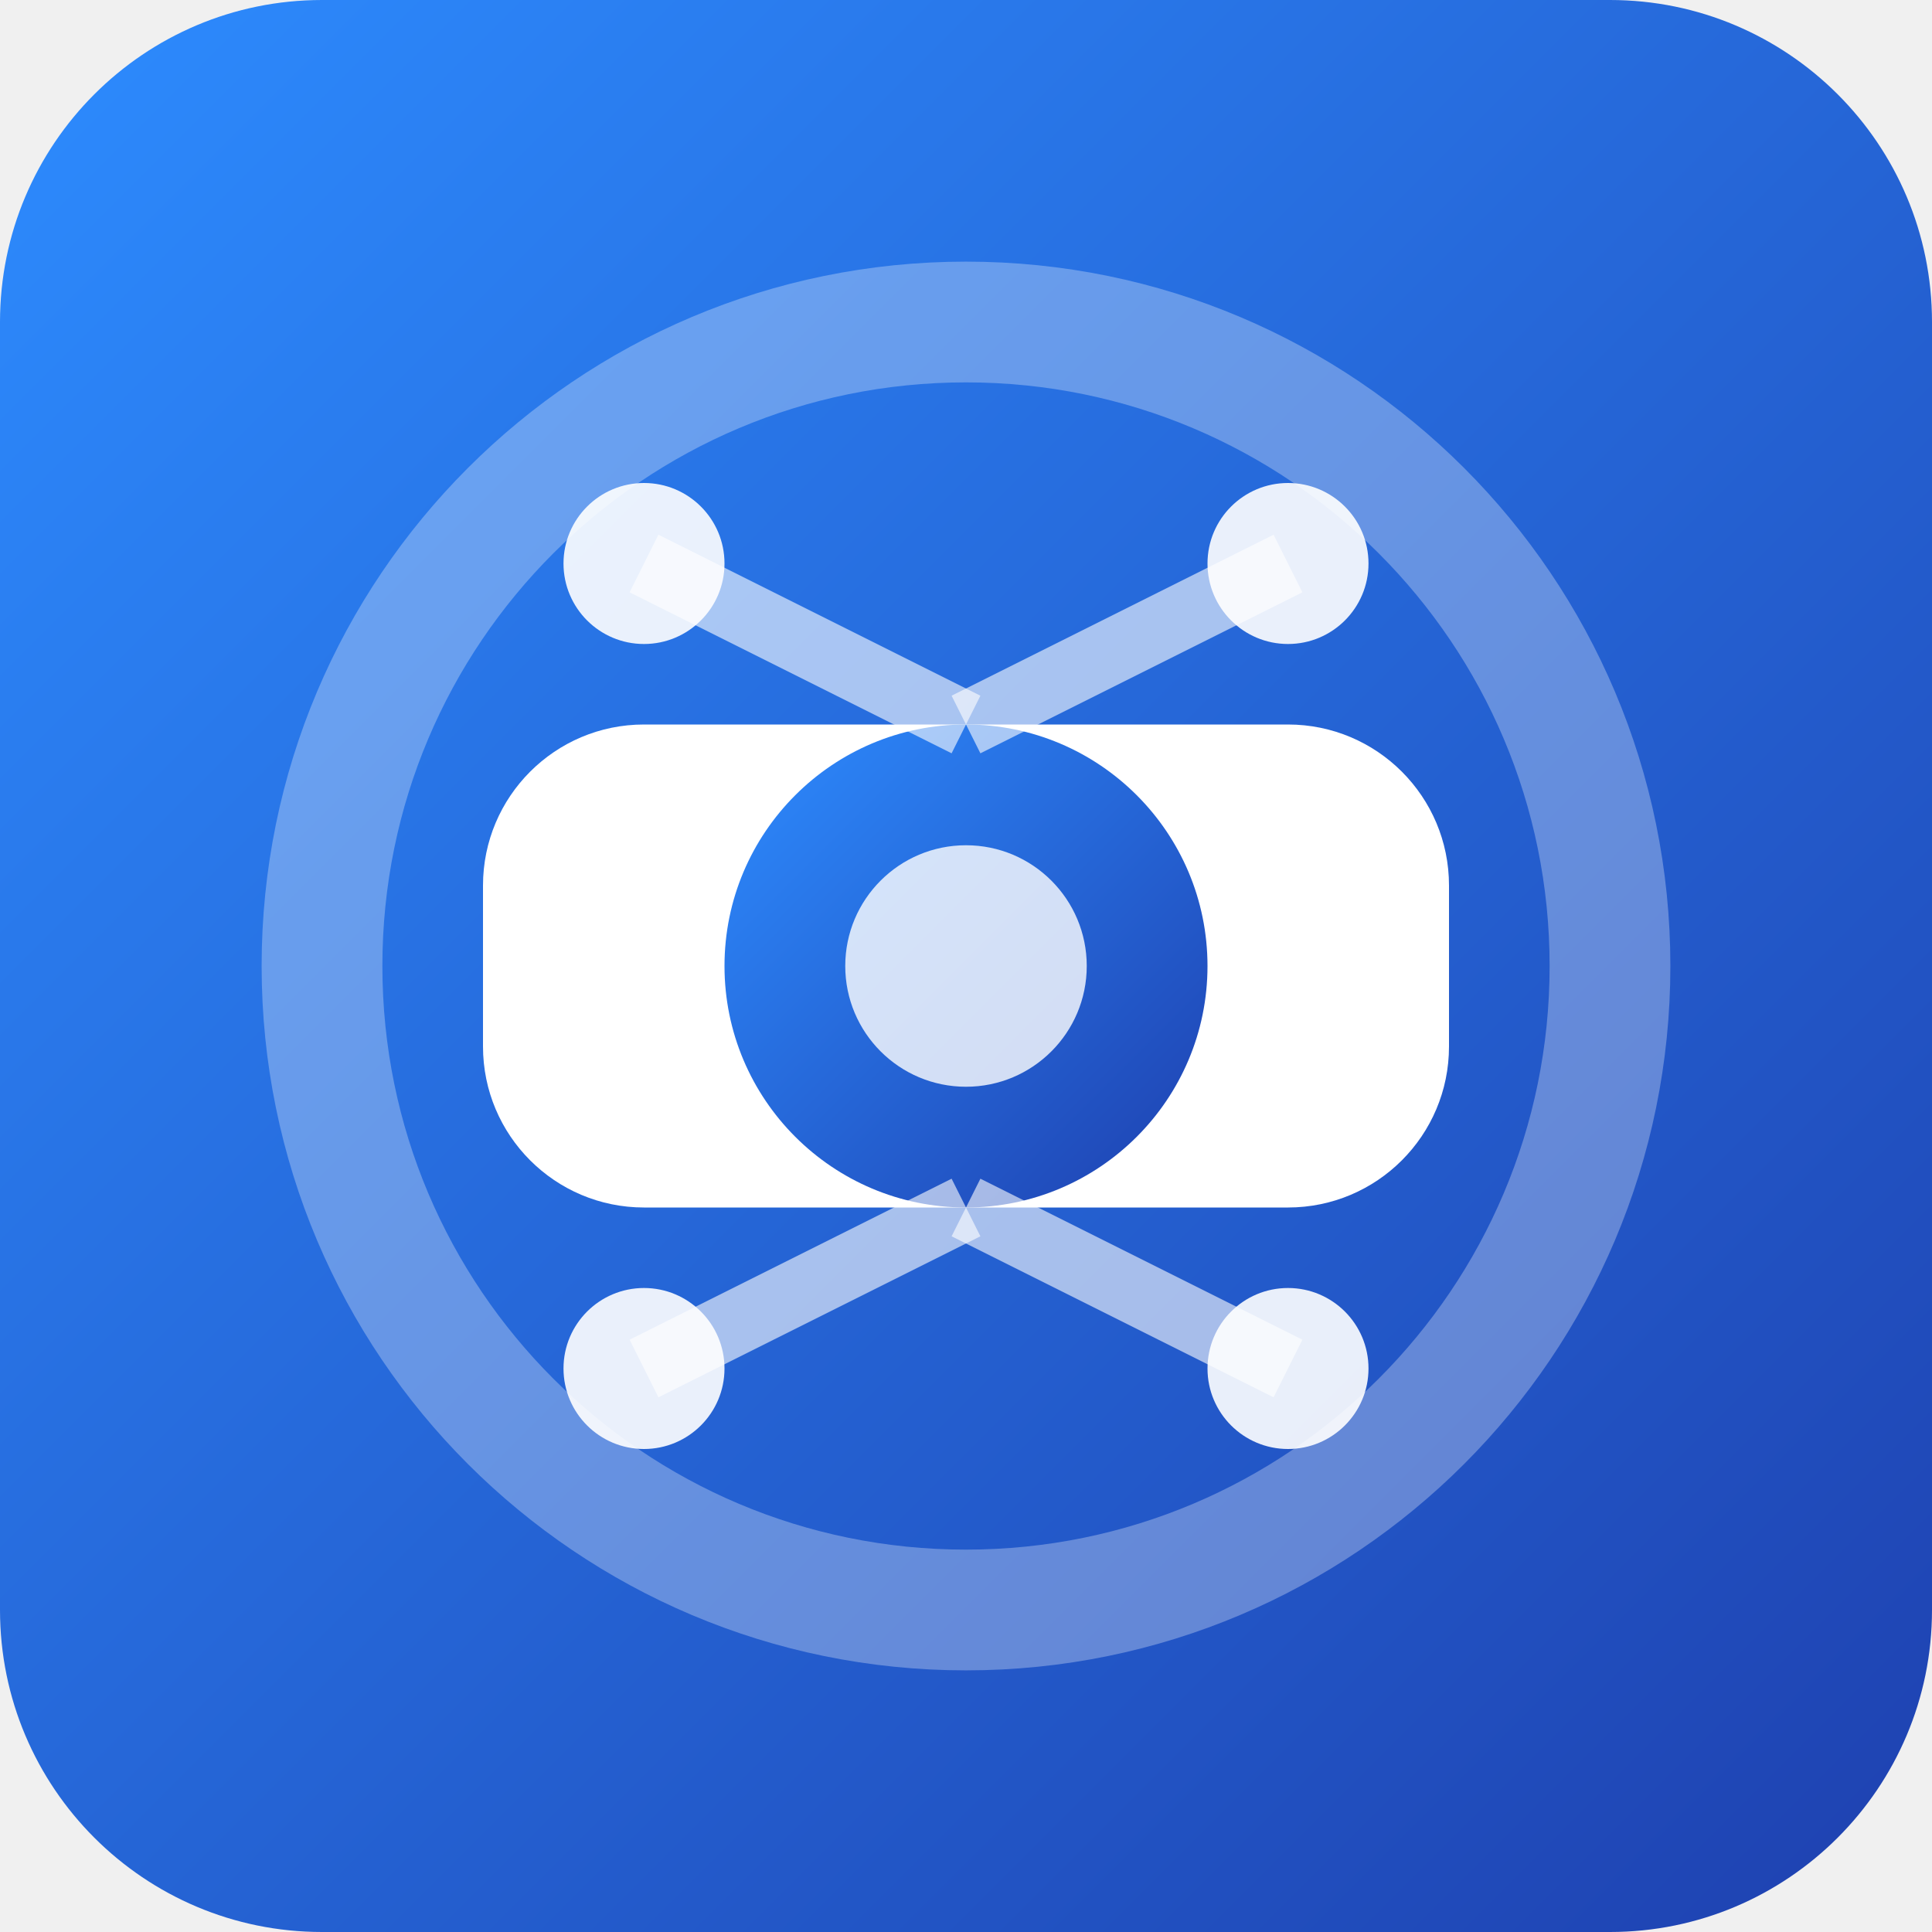
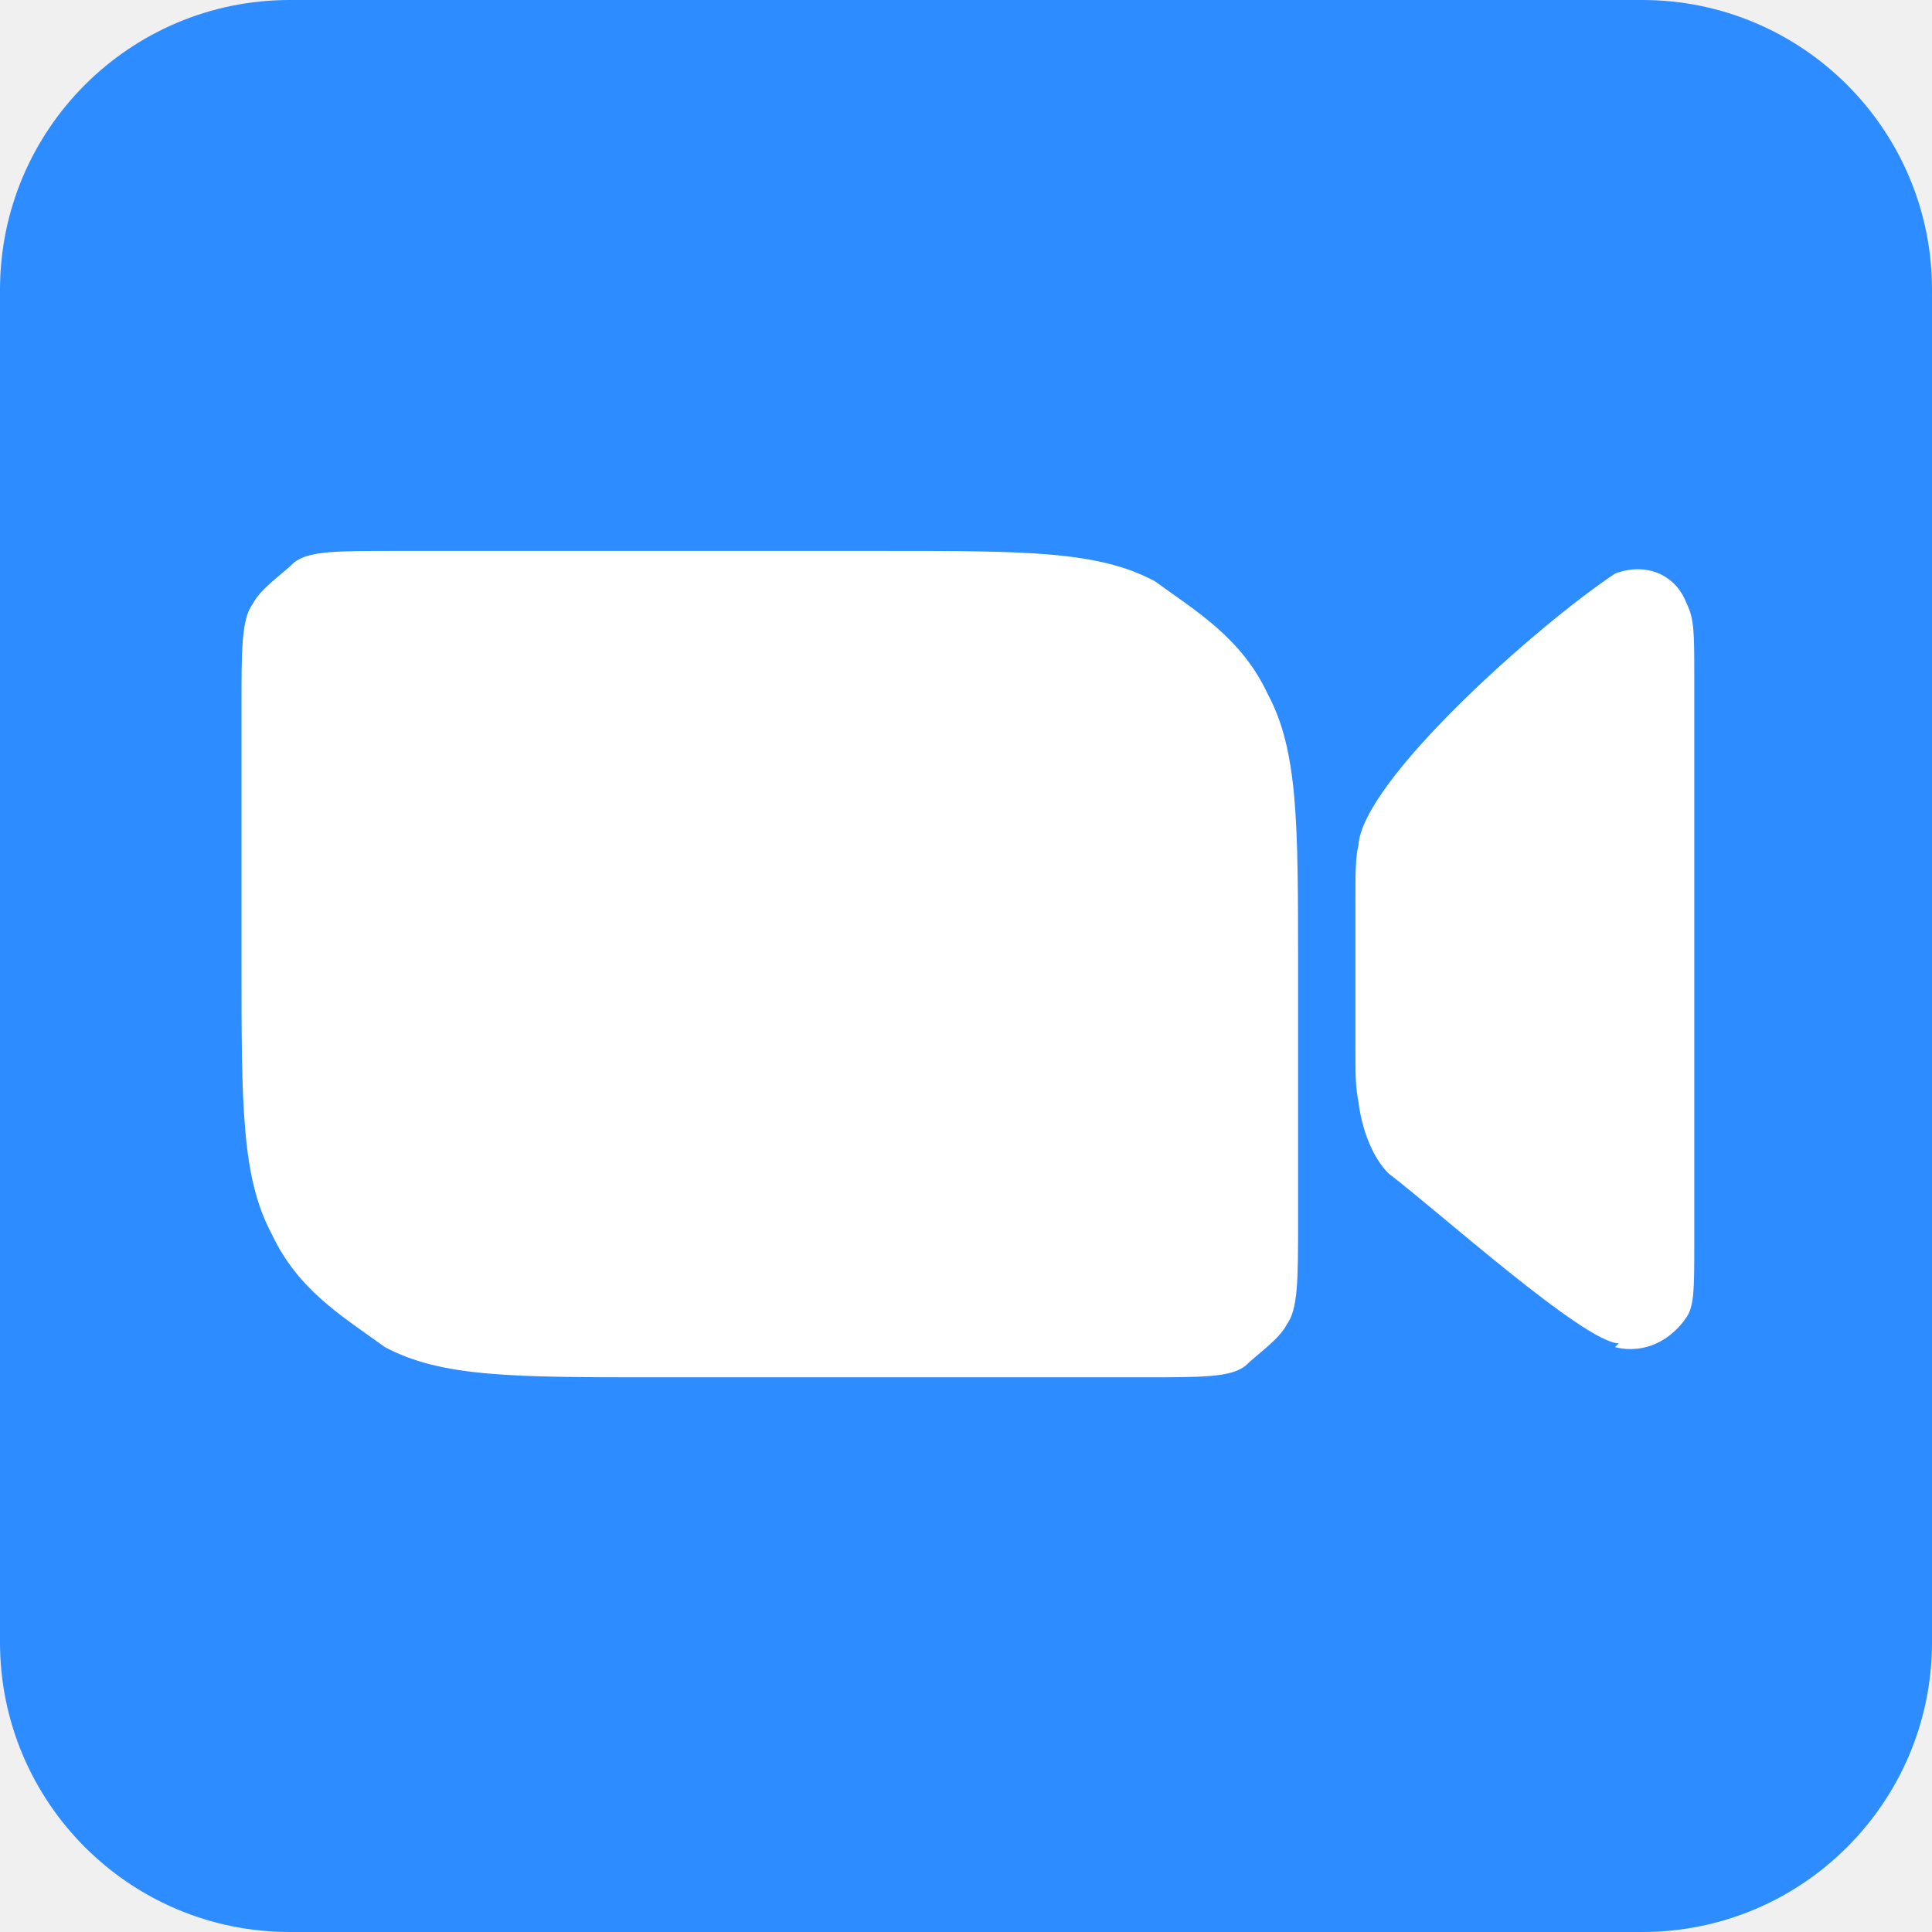
- <svg xmlns="http://www.w3.org/2000/svg" viewBox="0 0 24 24" fill="none">
-   <defs>
-     <linearGradient id="zoomGradient" x1="0%" y1="0%" x2="100%" y2="100%">
-       <stop offset="0%" style="stop-color:#2D8CFF;stop-opacity:1" />
-       <stop offset="100%" style="stop-color:#1E40AF;stop-opacity:1" />
-     </linearGradient>
-   </defs>
-   <rect width="24" height="24" rx="4" fill="url(#zoomGradient)" />
-   <circle cx="12" cy="12" r="8" fill="none" stroke="white" stroke-width="1.5" opacity="0.3" />
-   <rect x="6" y="9" width="12" height="6" rx="2" fill="white" />
-   <circle cx="12" cy="12" r="3" fill="url(#zoomGradient)" />
-   <circle cx="12" cy="12" r="1.5" fill="white" opacity="0.8" />
-   <circle cx="8" cy="7" r="1" fill="white" opacity="0.9" />
-   <circle cx="16" cy="7" r="1" fill="white" opacity="0.9" />
-   <circle cx="8" cy="17" r="1" fill="white" opacity="0.9" />
-   <circle cx="16" cy="17" r="1" fill="white" opacity="0.9" />
-   <path d="M8 7 L12 9" stroke="white" stroke-width="0.8" opacity="0.6" />
-   <path d="M16 7 L12 9" stroke="white" stroke-width="0.8" opacity="0.6" />
-   <path d="M8 17 L12 15" stroke="white" stroke-width="0.8" opacity="0.6" />
-   <path d="M16 17 L12 15" stroke="white" stroke-width="0.8" opacity="0.6" />
+ <svg xmlns="http://www.w3.org/2000/svg" aria-label="Zoom" role="img" viewBox="0 0 512 512">
+   <rect width="512" height="512" rx="15%" fill="#2D8CFF" />
+   <path fill="#ffffff" d="M428 357c8 2 15-2 19-8 2-3 2-8 2-19V179c0-11 0-15-2-19-3-8-11-11-19-8-21 14-67 55-68 72-.8 3-.8 8-.8 15v38c0 8 0 11 .8 15 1 8 4 15 8 19 12 9 52 45 61 45zM64 187c0-15 0-23 3-27 2-4 8-8 11-11 4-3 11-3 27-3h129c38 0 57 0 72 8 11 8 23 15 30 30 8 15 8 34 8 72v68c0 15 0 23-3 27-2 4-8 8-11 11-4 3-11 3-27 3H174c-38 0-57 0-72-8-11-8-23-15-30-30-8-15-8-34-8-72z" />
</svg>
